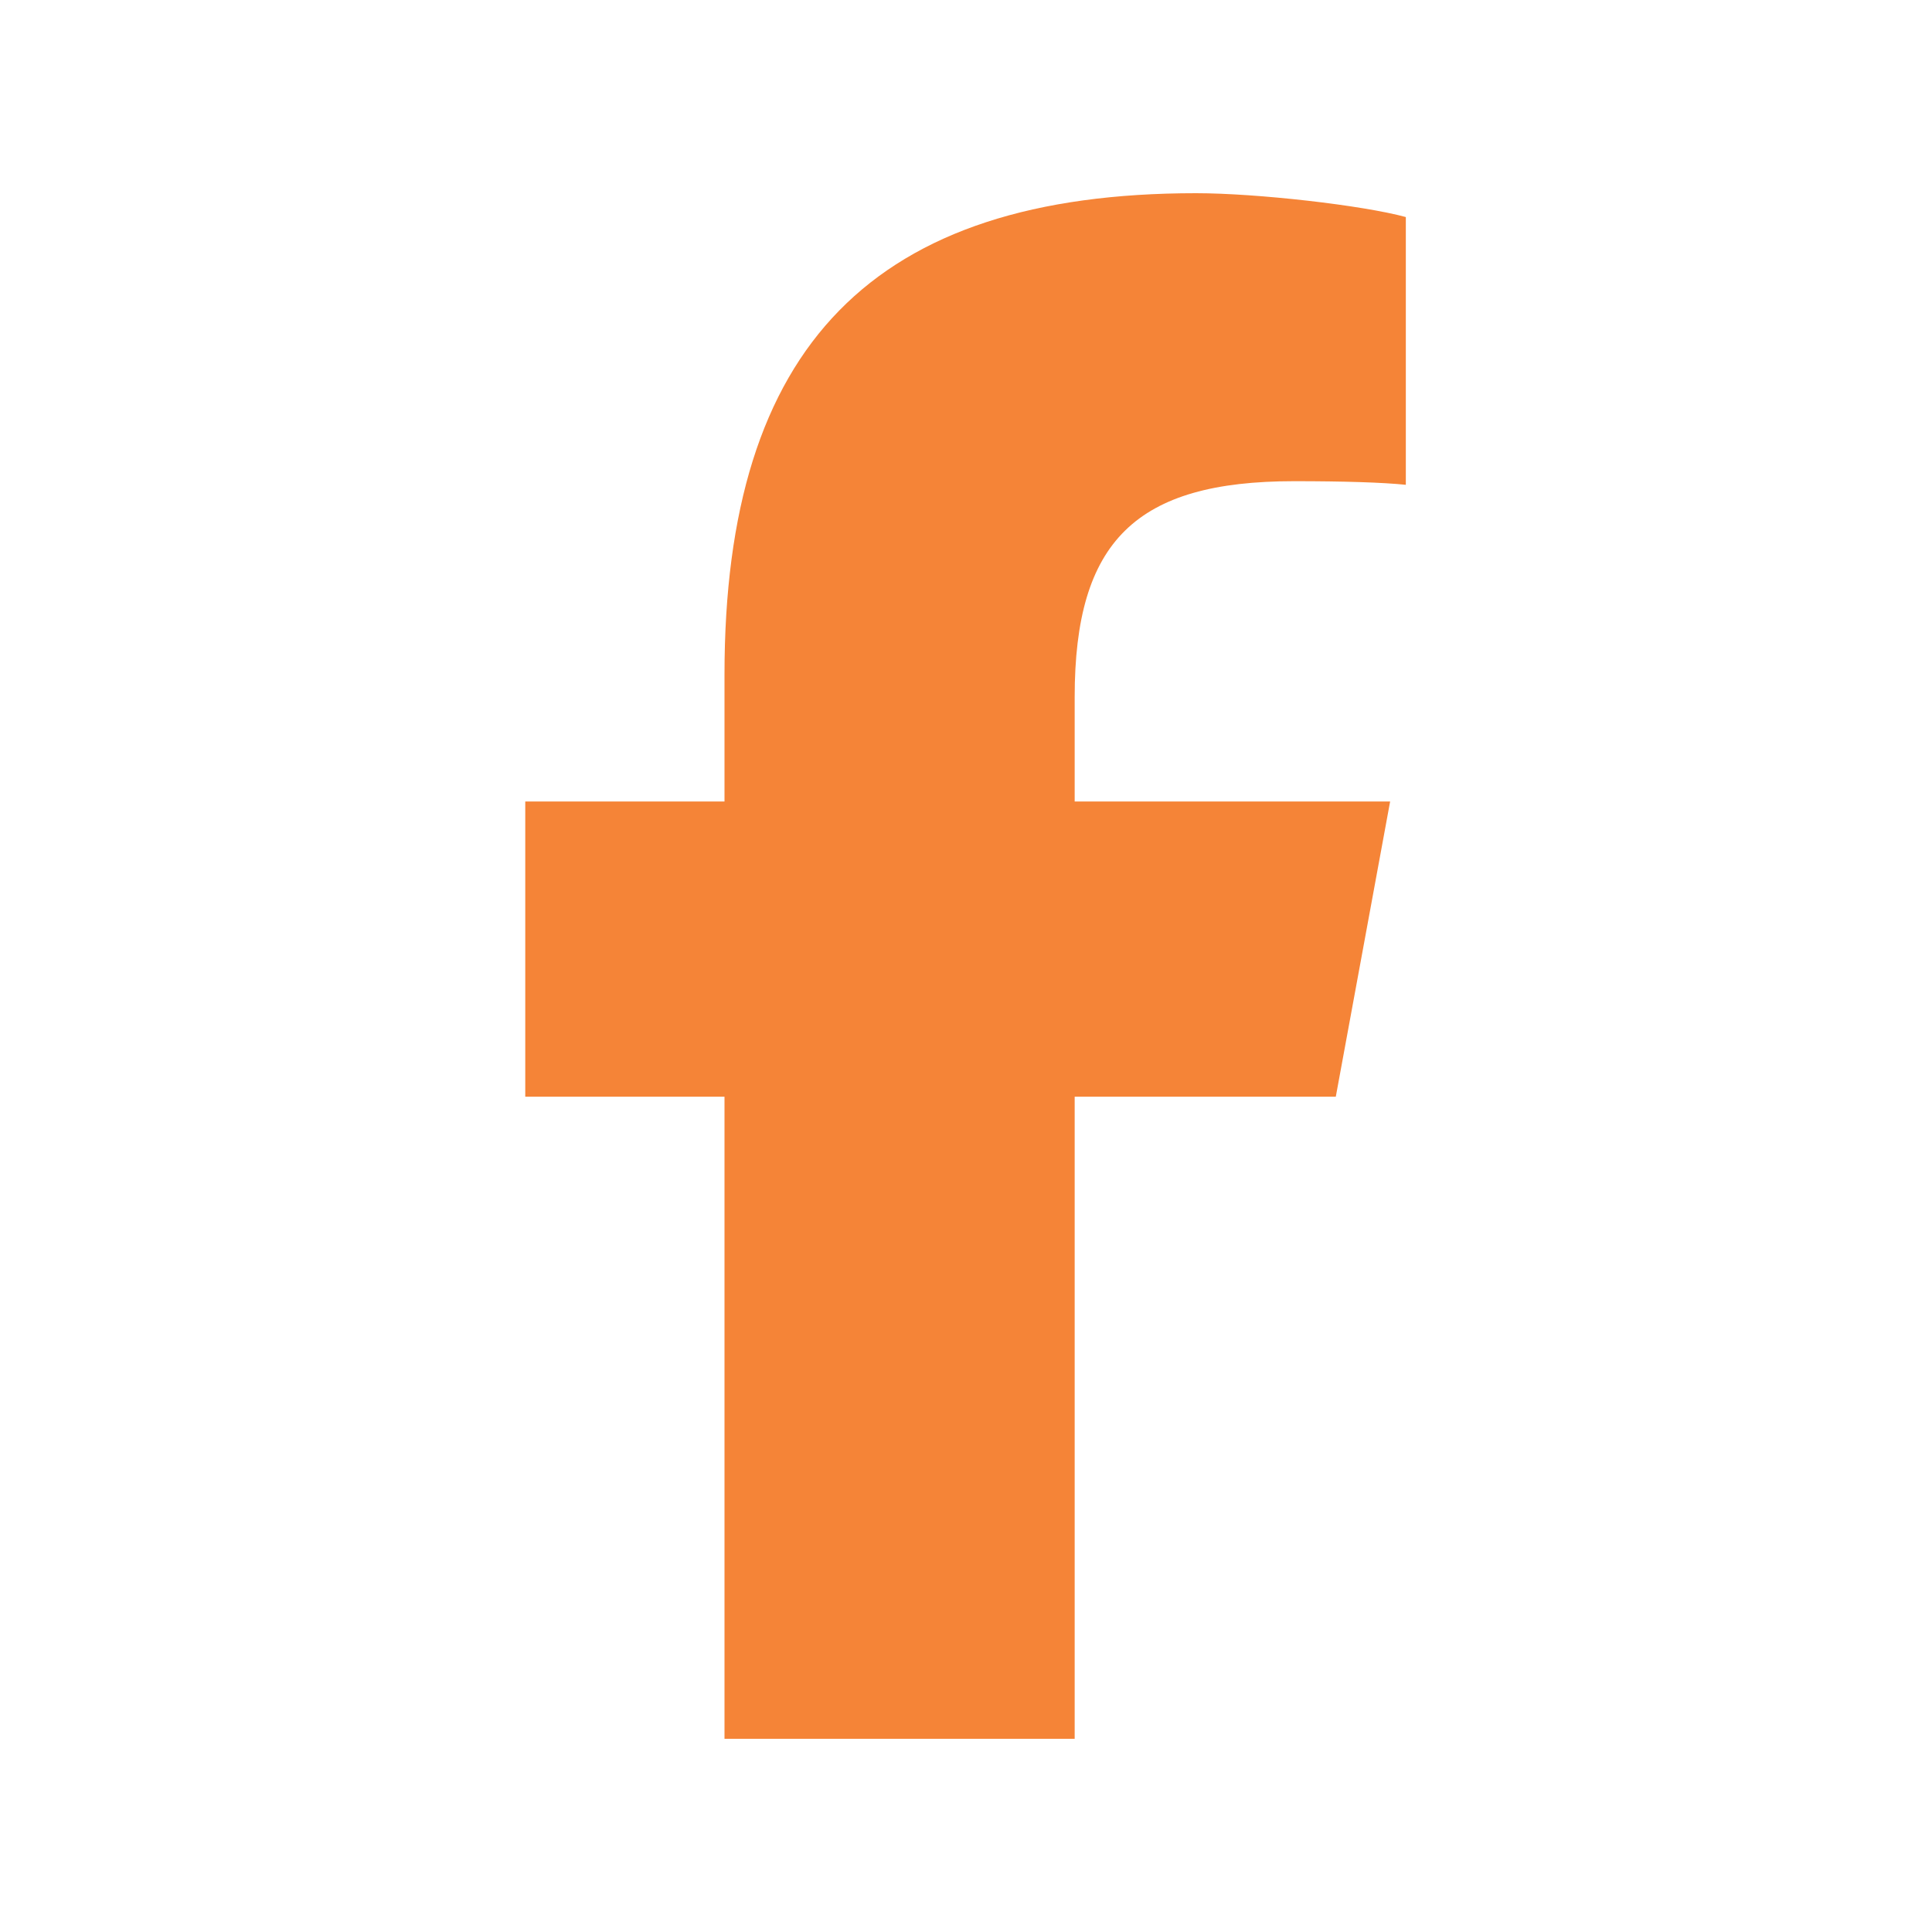
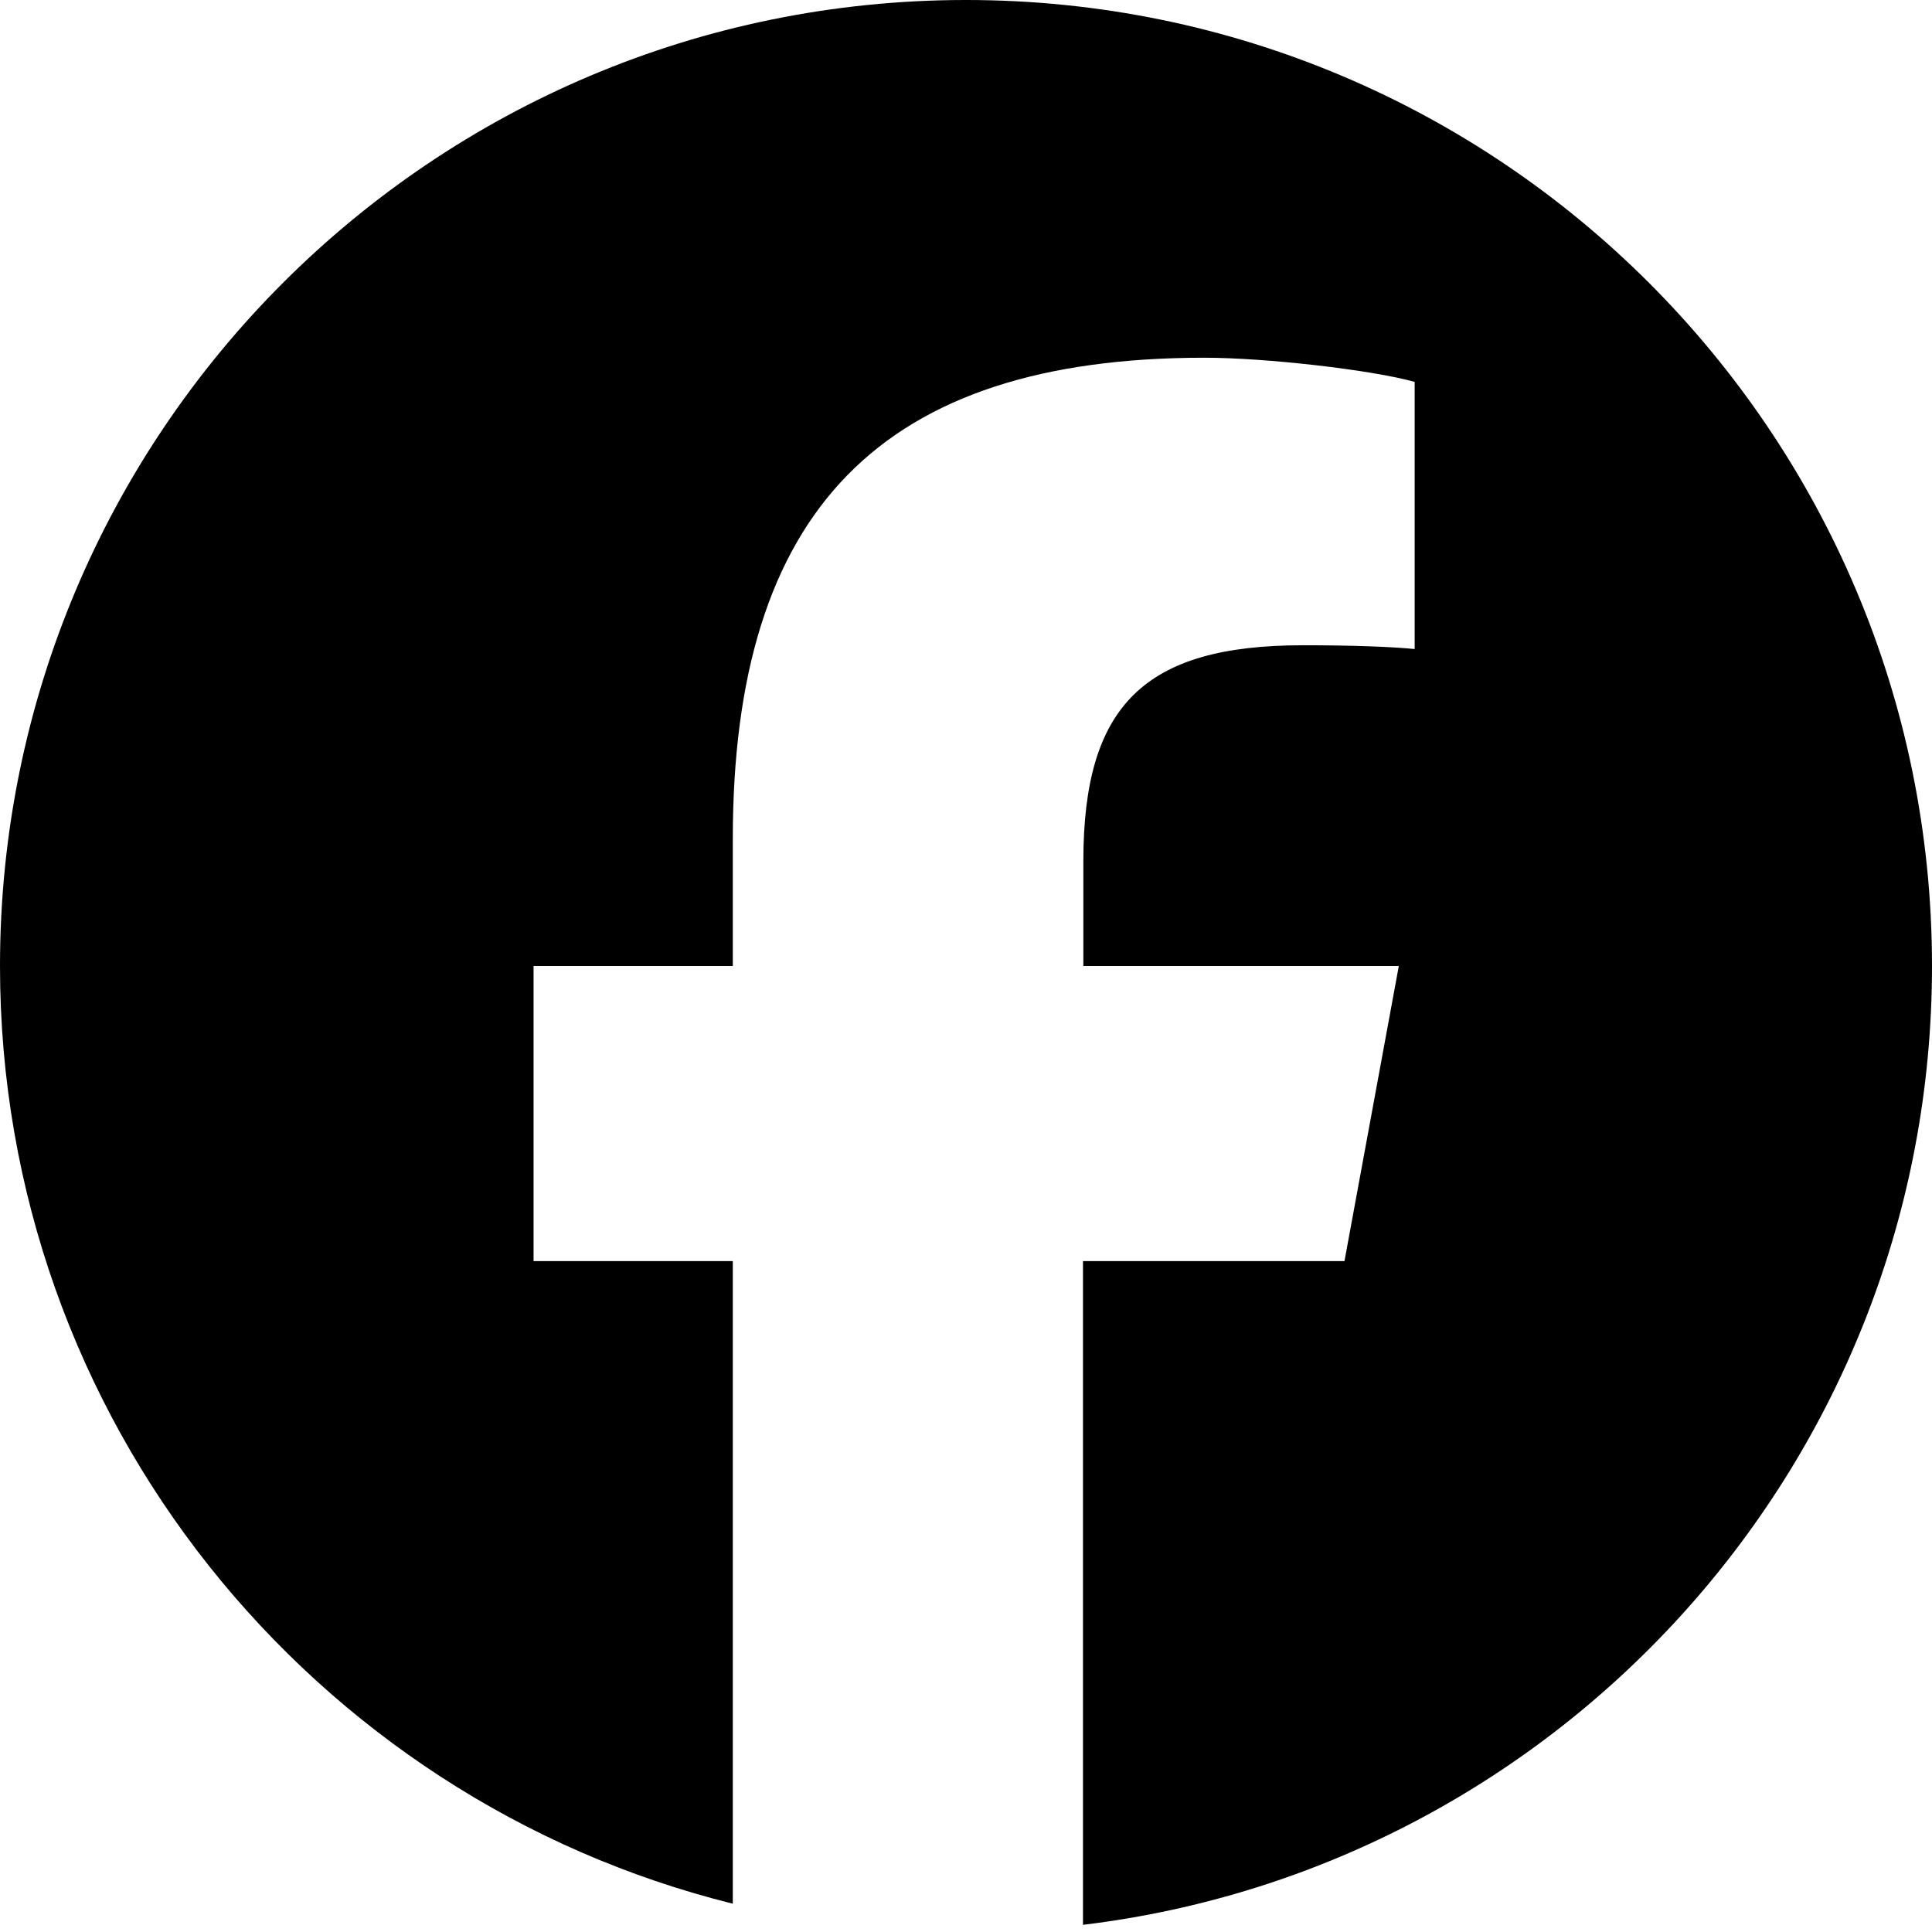
- <svg xmlns="http://www.w3.org/2000/svg" viewBox="0 0 640 640" fill="#F58437">
-   <path d="M240 363.3L240 576L356 576L356 363.3L442.5 363.3L460.5 265.5L356 265.5L356 230.9C356 179.2 376.3 159.4 428.7 159.4C445 159.4 458.1 159.8 465.7 160.6L465.7 71.9C451.4 68 416.4 64 396.2 64C289.3 64 240 114.5 240 223.4L240 265.5L174 265.5L174 363.3L240 363.3z" />
+ <svg xmlns="http://www.w3.org/2000/svg" viewBox="0 0 512 512" fill="#000">
+   <path d="M512 256C512 114.6 397.4 0 256 0S0 114.6 0 256C0 376 82.7 476.8 194.2 504.5V334.2H141.4V256h52.8V222.3c0-87.1 39.4-127.5 125-127.5c16.2 0 44.2 3.2 55.7 6.4V172c-6-.6-16.5-1-29.6-1c-42 0-58.2 15.9-58.2 57.2V256h83.6l-14.4 78.2H287V510.1C413.8 494.8 512 386.9 512 256h0z" />
</svg>
